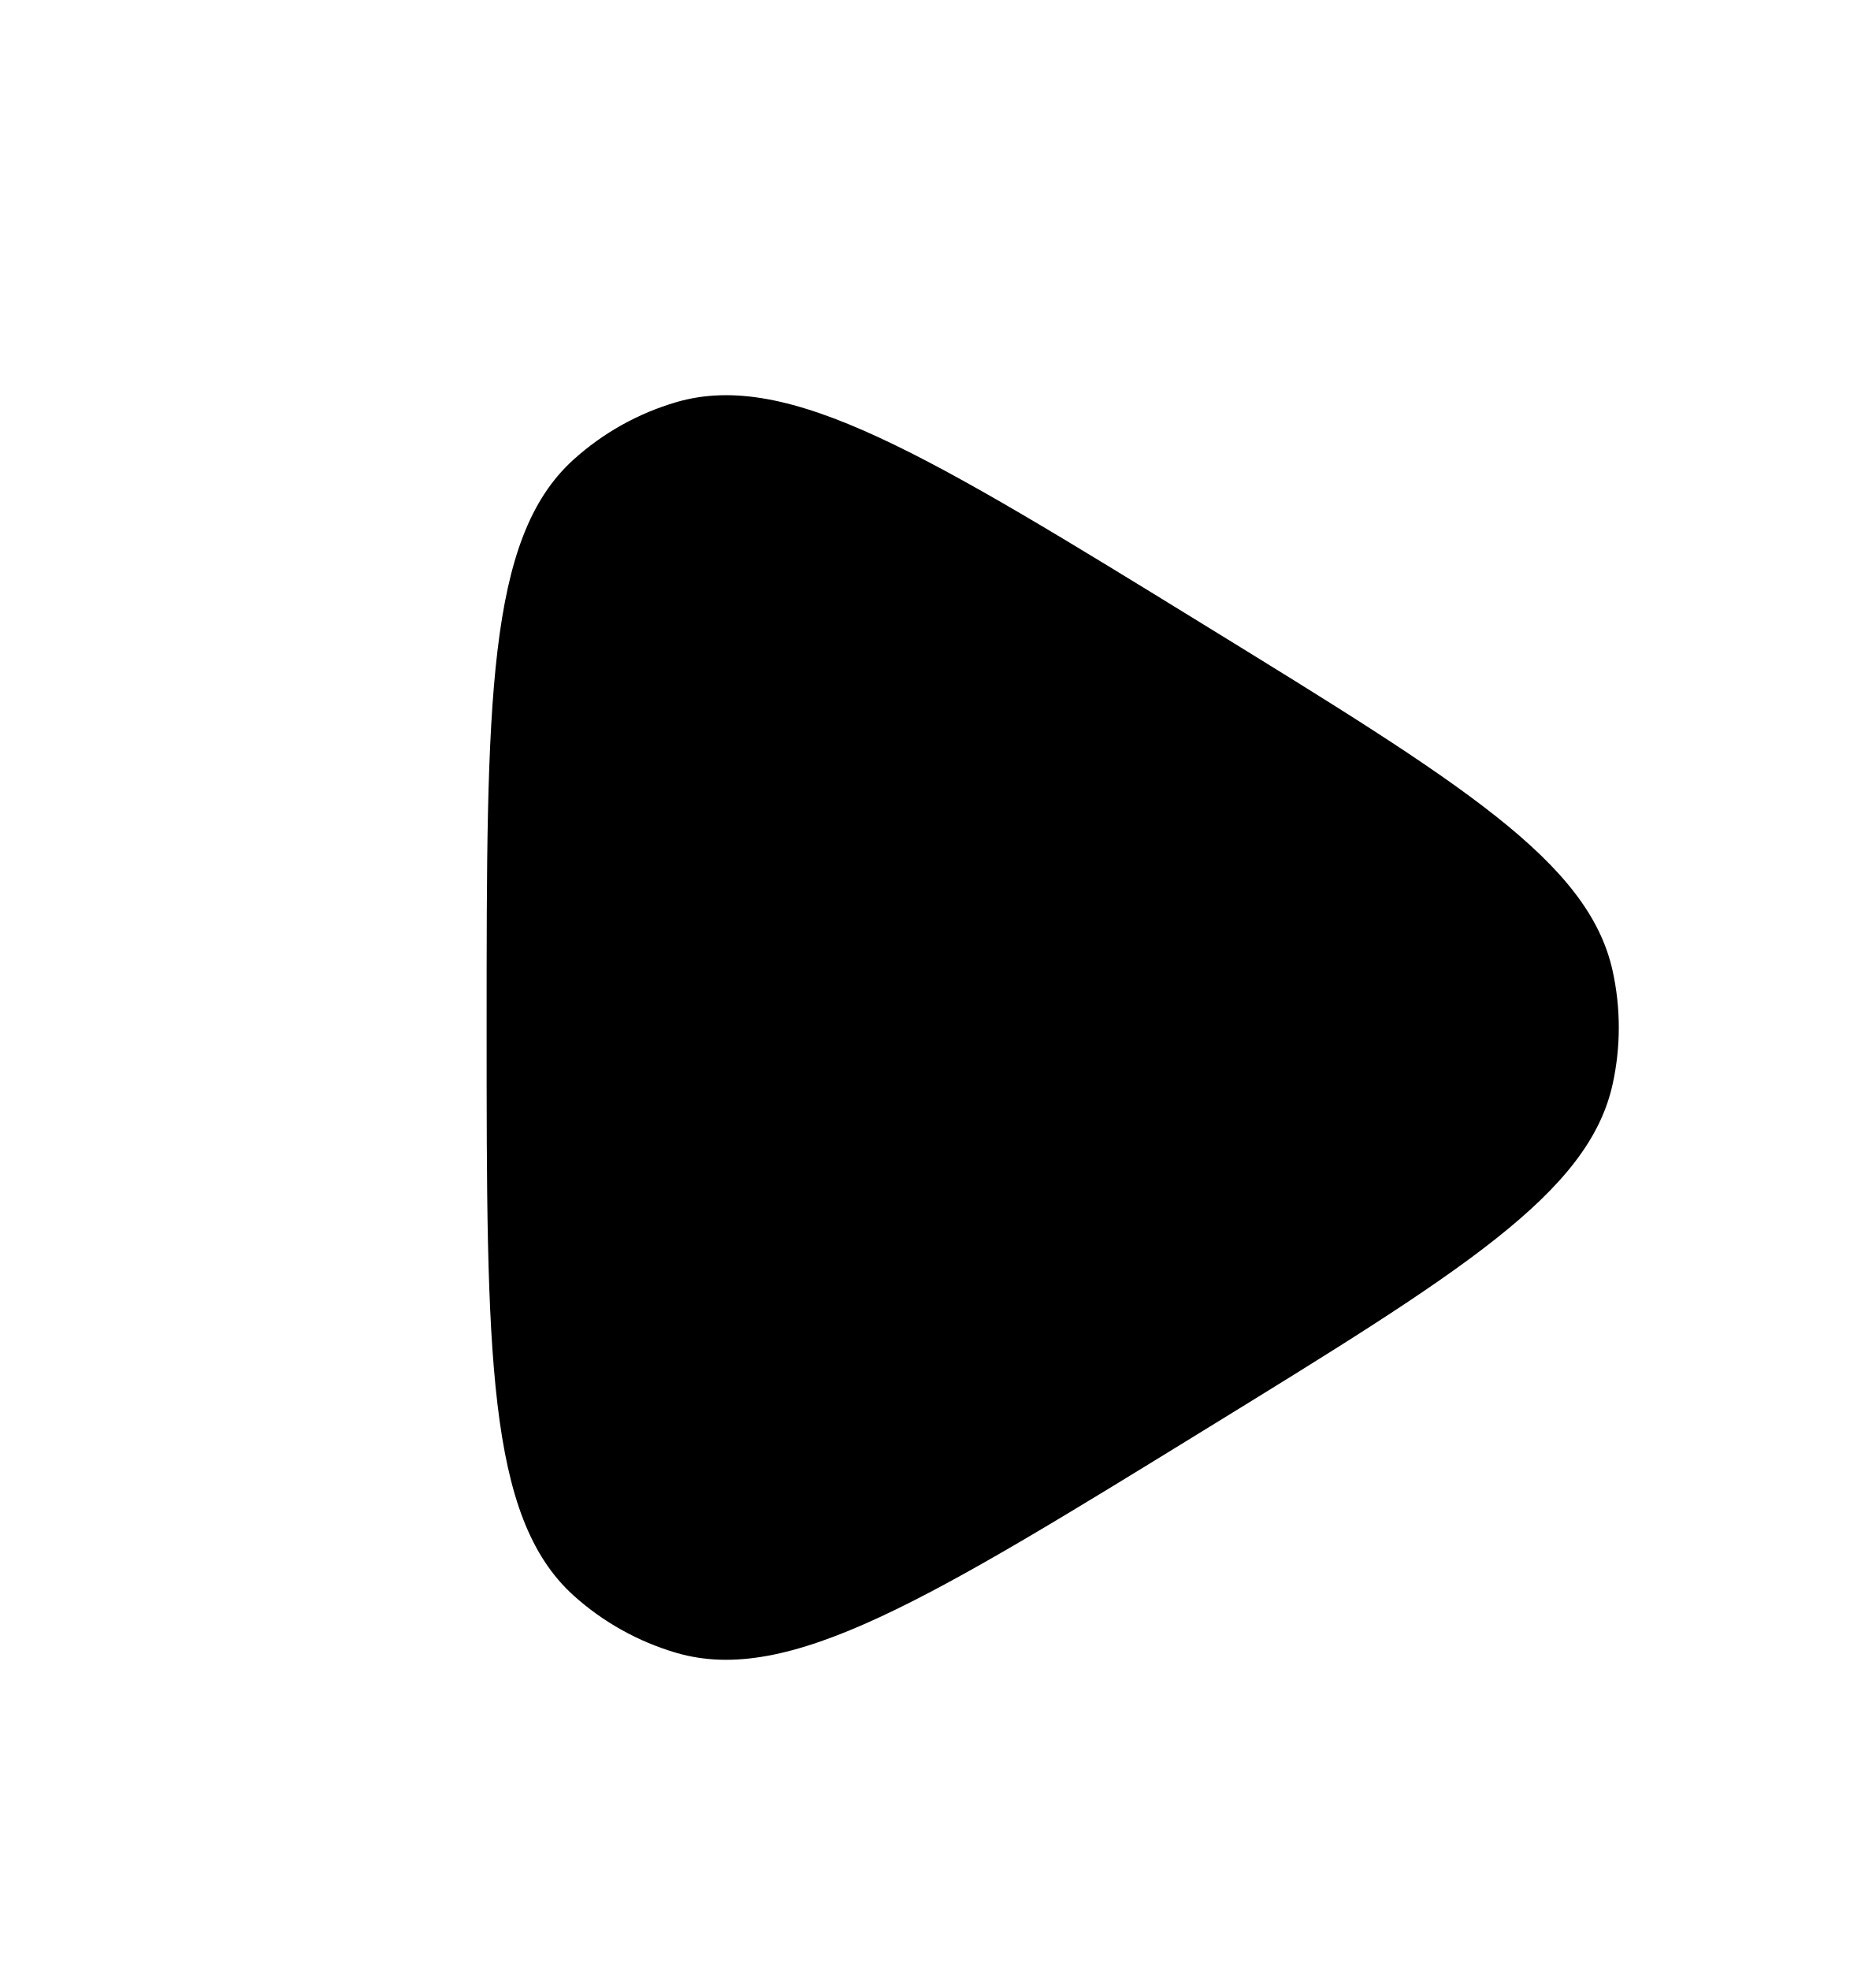
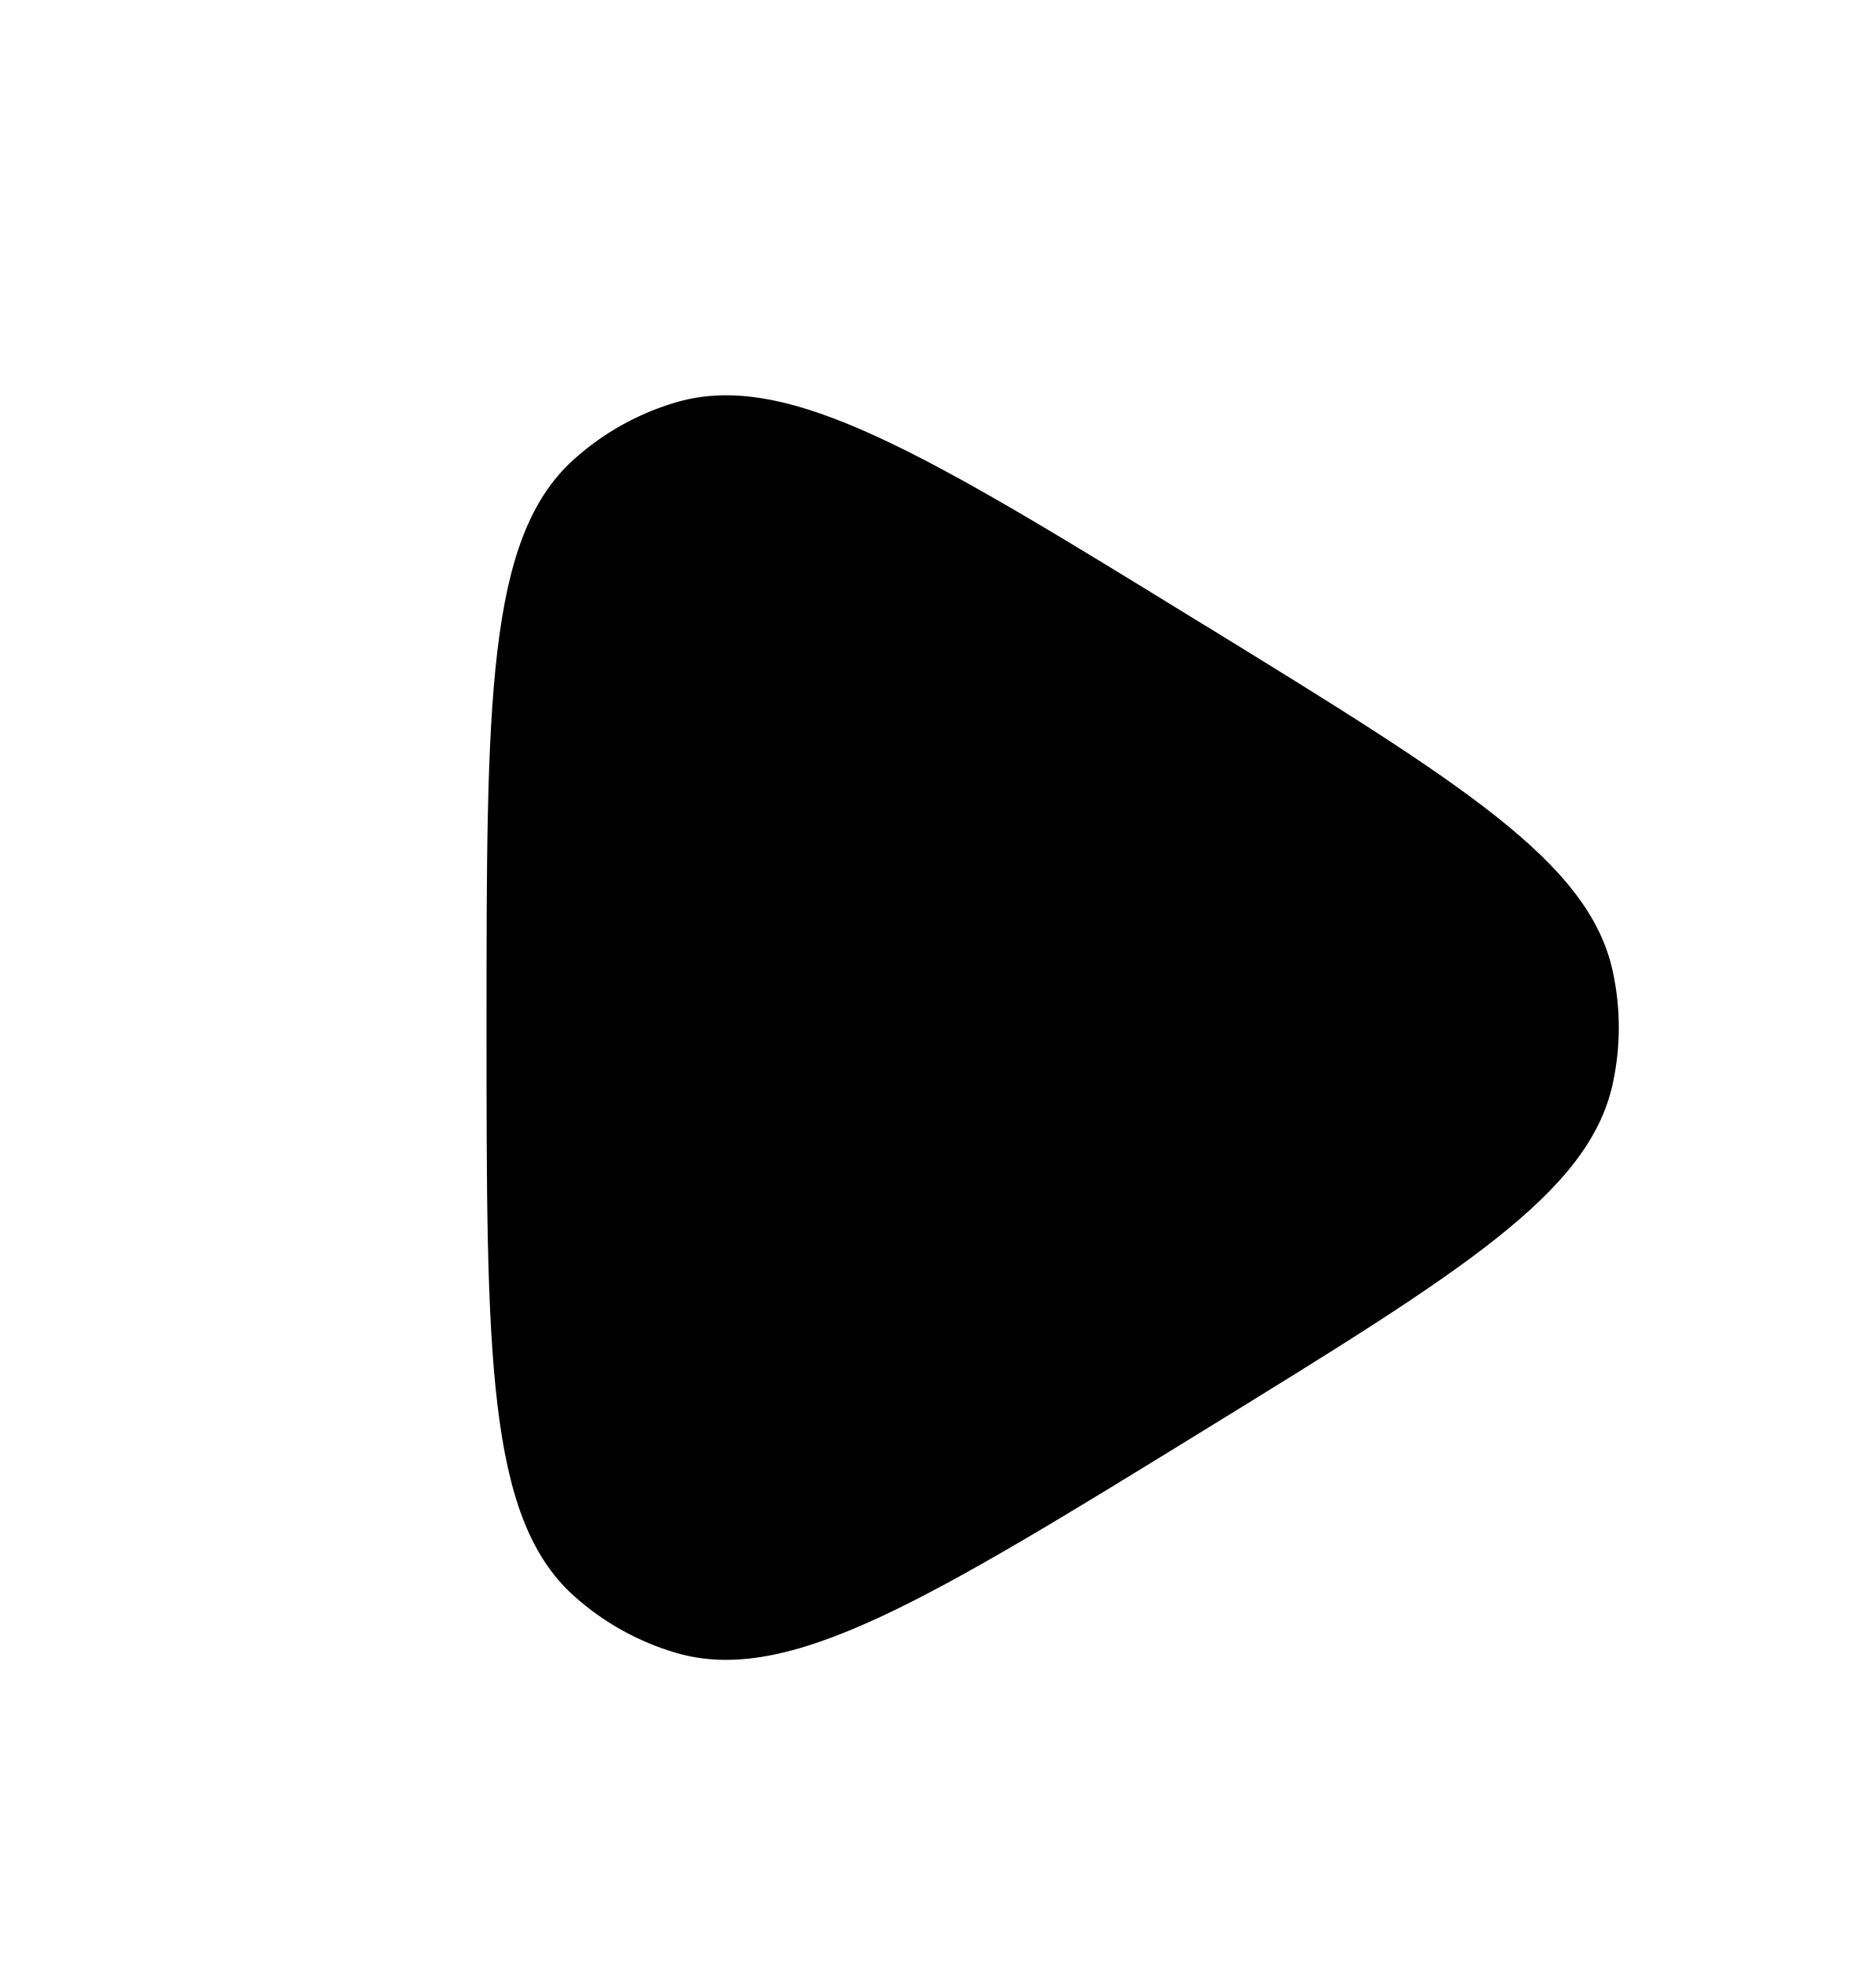
<svg xmlns="http://www.w3.org/2000/svg" width="20" height="21" viewBox="0 0 20 21" fill="none">
-   <path d="M12.852 6.67C15.576 8.346 16.937 9.184 17.193 10.351C17.28 10.748 17.28 11.159 17.193 11.556C16.937 12.722 15.576 13.56 12.852 15.236C9.89 17.059 8.41 17.97 7.21 17.619C6.804 17.5 6.429 17.291 6.115 17.008C5.188 16.17 5.188 14.431 5.188 10.953C5.188 7.475 5.188 5.736 6.115 4.899C6.429 4.615 6.804 4.406 7.21 4.287C8.41 3.936 9.89 4.847 12.852 6.67Z" fill="currentColor" />
+   <path d="M12.852 6.67c2.724 1.676 4.085 2.514 4.341 3.68.087.398.087.809 0 1.206-.256 1.166-1.617 2.004-4.34 3.68C9.89 17.06 8.41 17.97 7.21 17.62a2.812 2.812 0 0 1-1.095-.611c-.928-.838-.928-2.577-.928-6.055 0-3.478 0-5.217.928-6.054a2.813 2.813 0 0 1 1.095-.612c1.2-.351 2.68.56 5.642 2.383Z" fill="currentColor" />
</svg>
